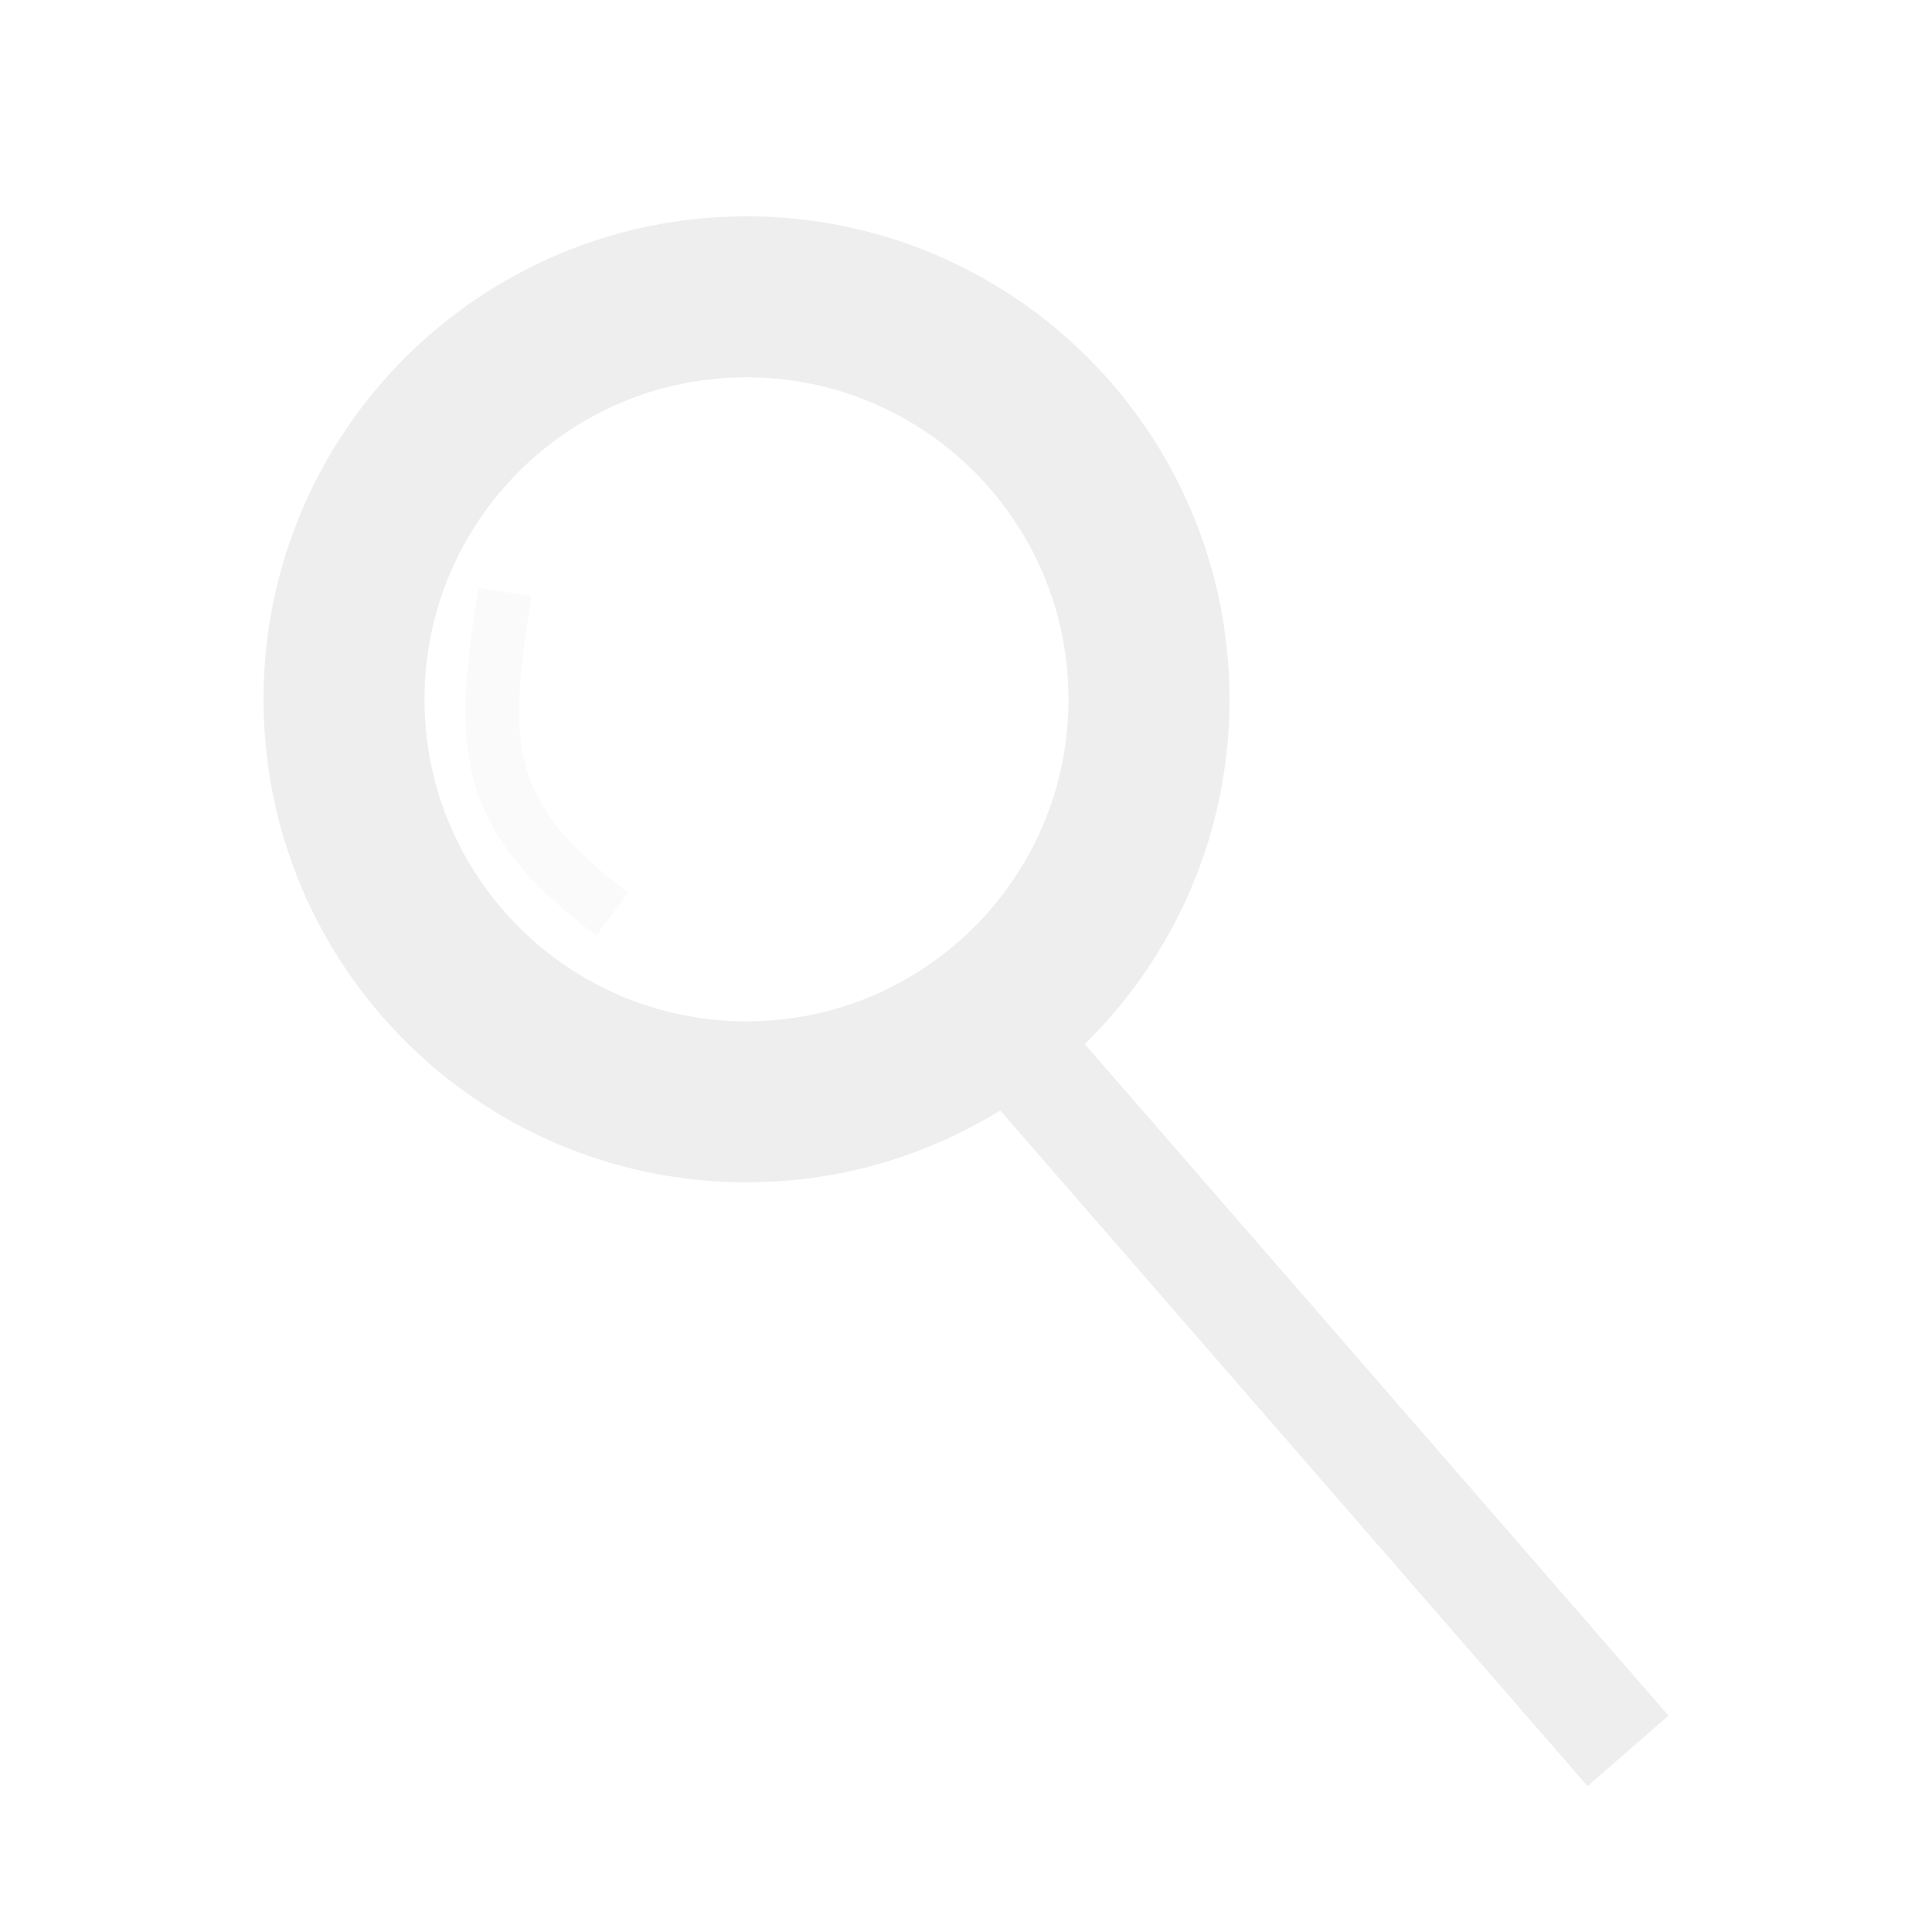
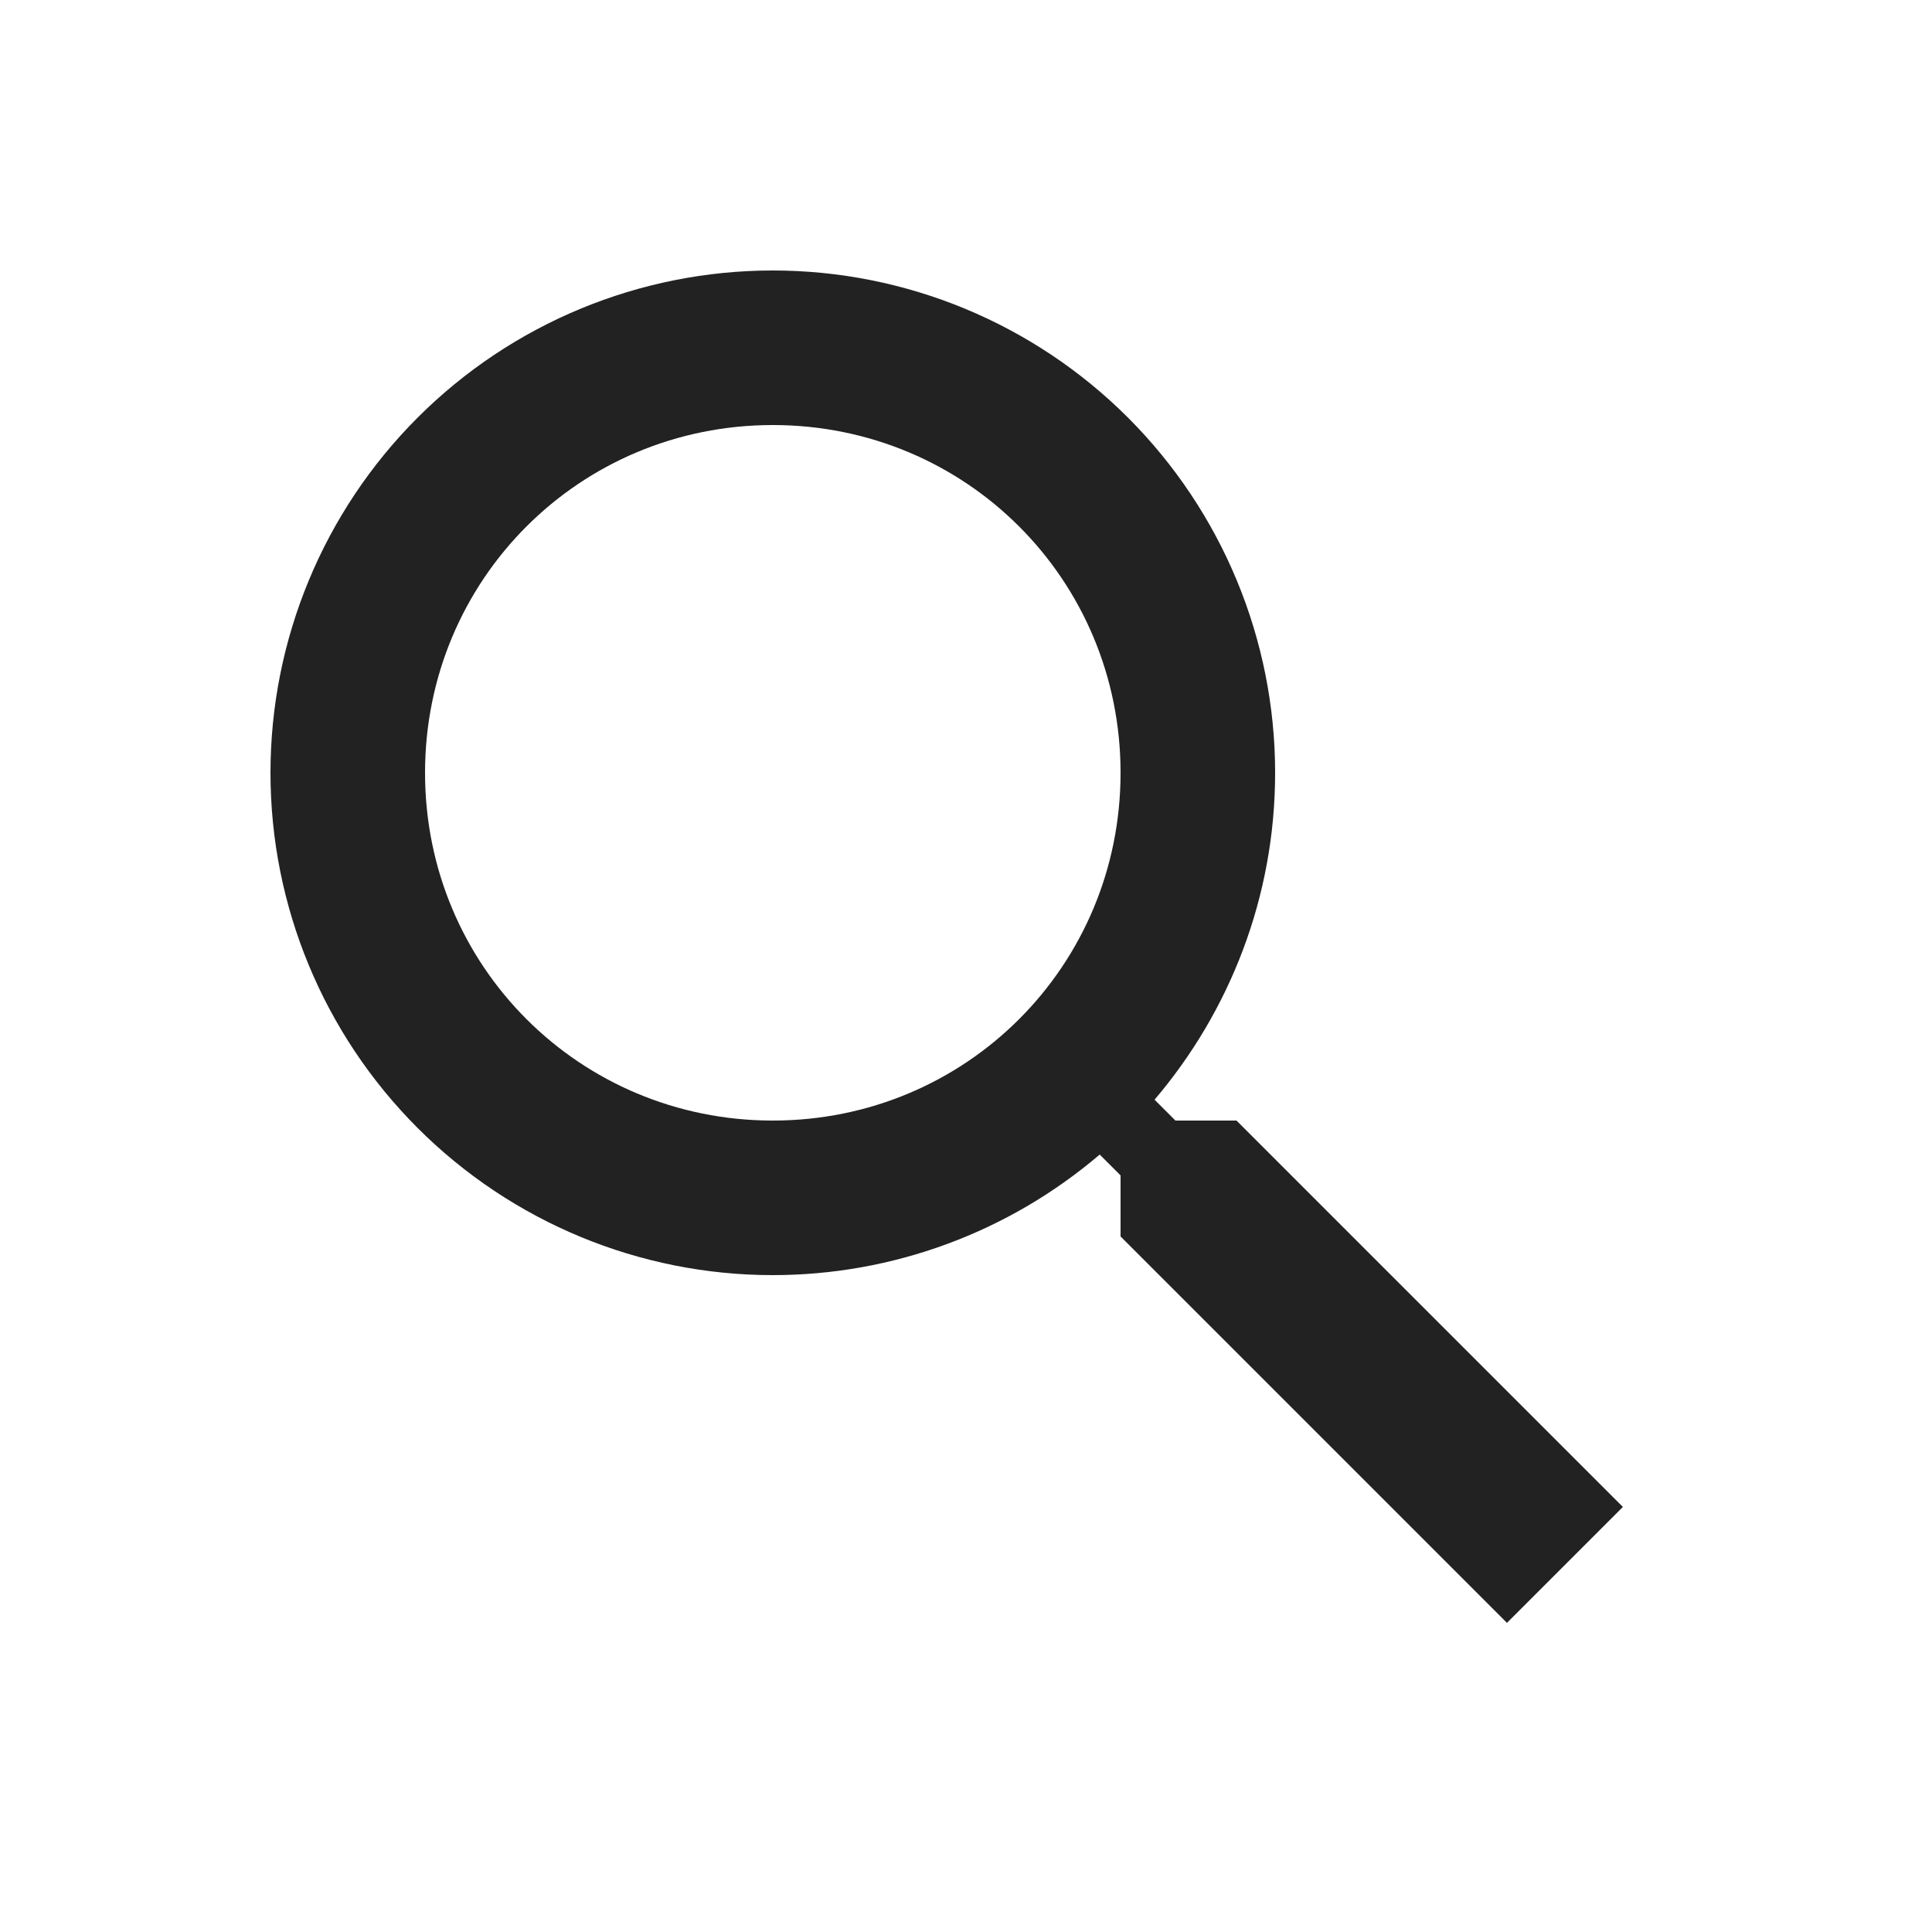
- <svg xmlns="http://www.w3.org/2000/svg" width="36" height="36" viewBox="0 0 36 36" fill="none">
-   <path d="M21.41 13.031C21.41 17.174 18.052 20.531 13.91 20.531C9.768 20.531 6.41 17.174 6.41 13.031C6.41 8.889 9.768 5.531 13.91 5.531C18.052 5.531 21.41 8.889 21.41 13.031Z" stroke="#EEEEEE" stroke-width="3" />
-   <line x1="30.336" y1="32.625" x2="18.655" y2="19.187" stroke="#EEEEEE" stroke-width="2" />
-   <path d="M9.41 11.031C8.974 13.789 8.885 15.156 11.41 17.031" stroke="#EEEEEE" stroke-opacity="0.28" />
+ <svg xmlns="http://www.w3.org/2000/svg" width="25" height="25" viewBox="0 0 25 25" fill="none">
+   <path d="M10 3.5C11.724 3.5 13.377 4.185 14.596 5.404C15.815 6.623 16.5 8.276 16.5 10C16.5 11.61 15.91 13.09 14.94 14.23L15.21 14.5H16L21 19.5L19.5 21L14.5 16V15.21L14.23 14.94C13.05 15.947 11.551 16.5 10 16.5C8.276 16.5 6.623 15.815 5.404 14.596C4.185 13.377 3.5 11.724 3.5 10C3.5 8.276 4.185 6.623 5.404 5.404C6.623 4.185 8.276 3.5 10 3.5ZM10 5.5C7.5 5.5 5.5 7.5 5.5 10C5.5 12.5 7.5 14.5 10 14.5C12.5 14.5 14.5 12.5 14.5 10C14.5 7.5 12.5 5.5 10 5.5Z" fill="#212221" />
</svg>
